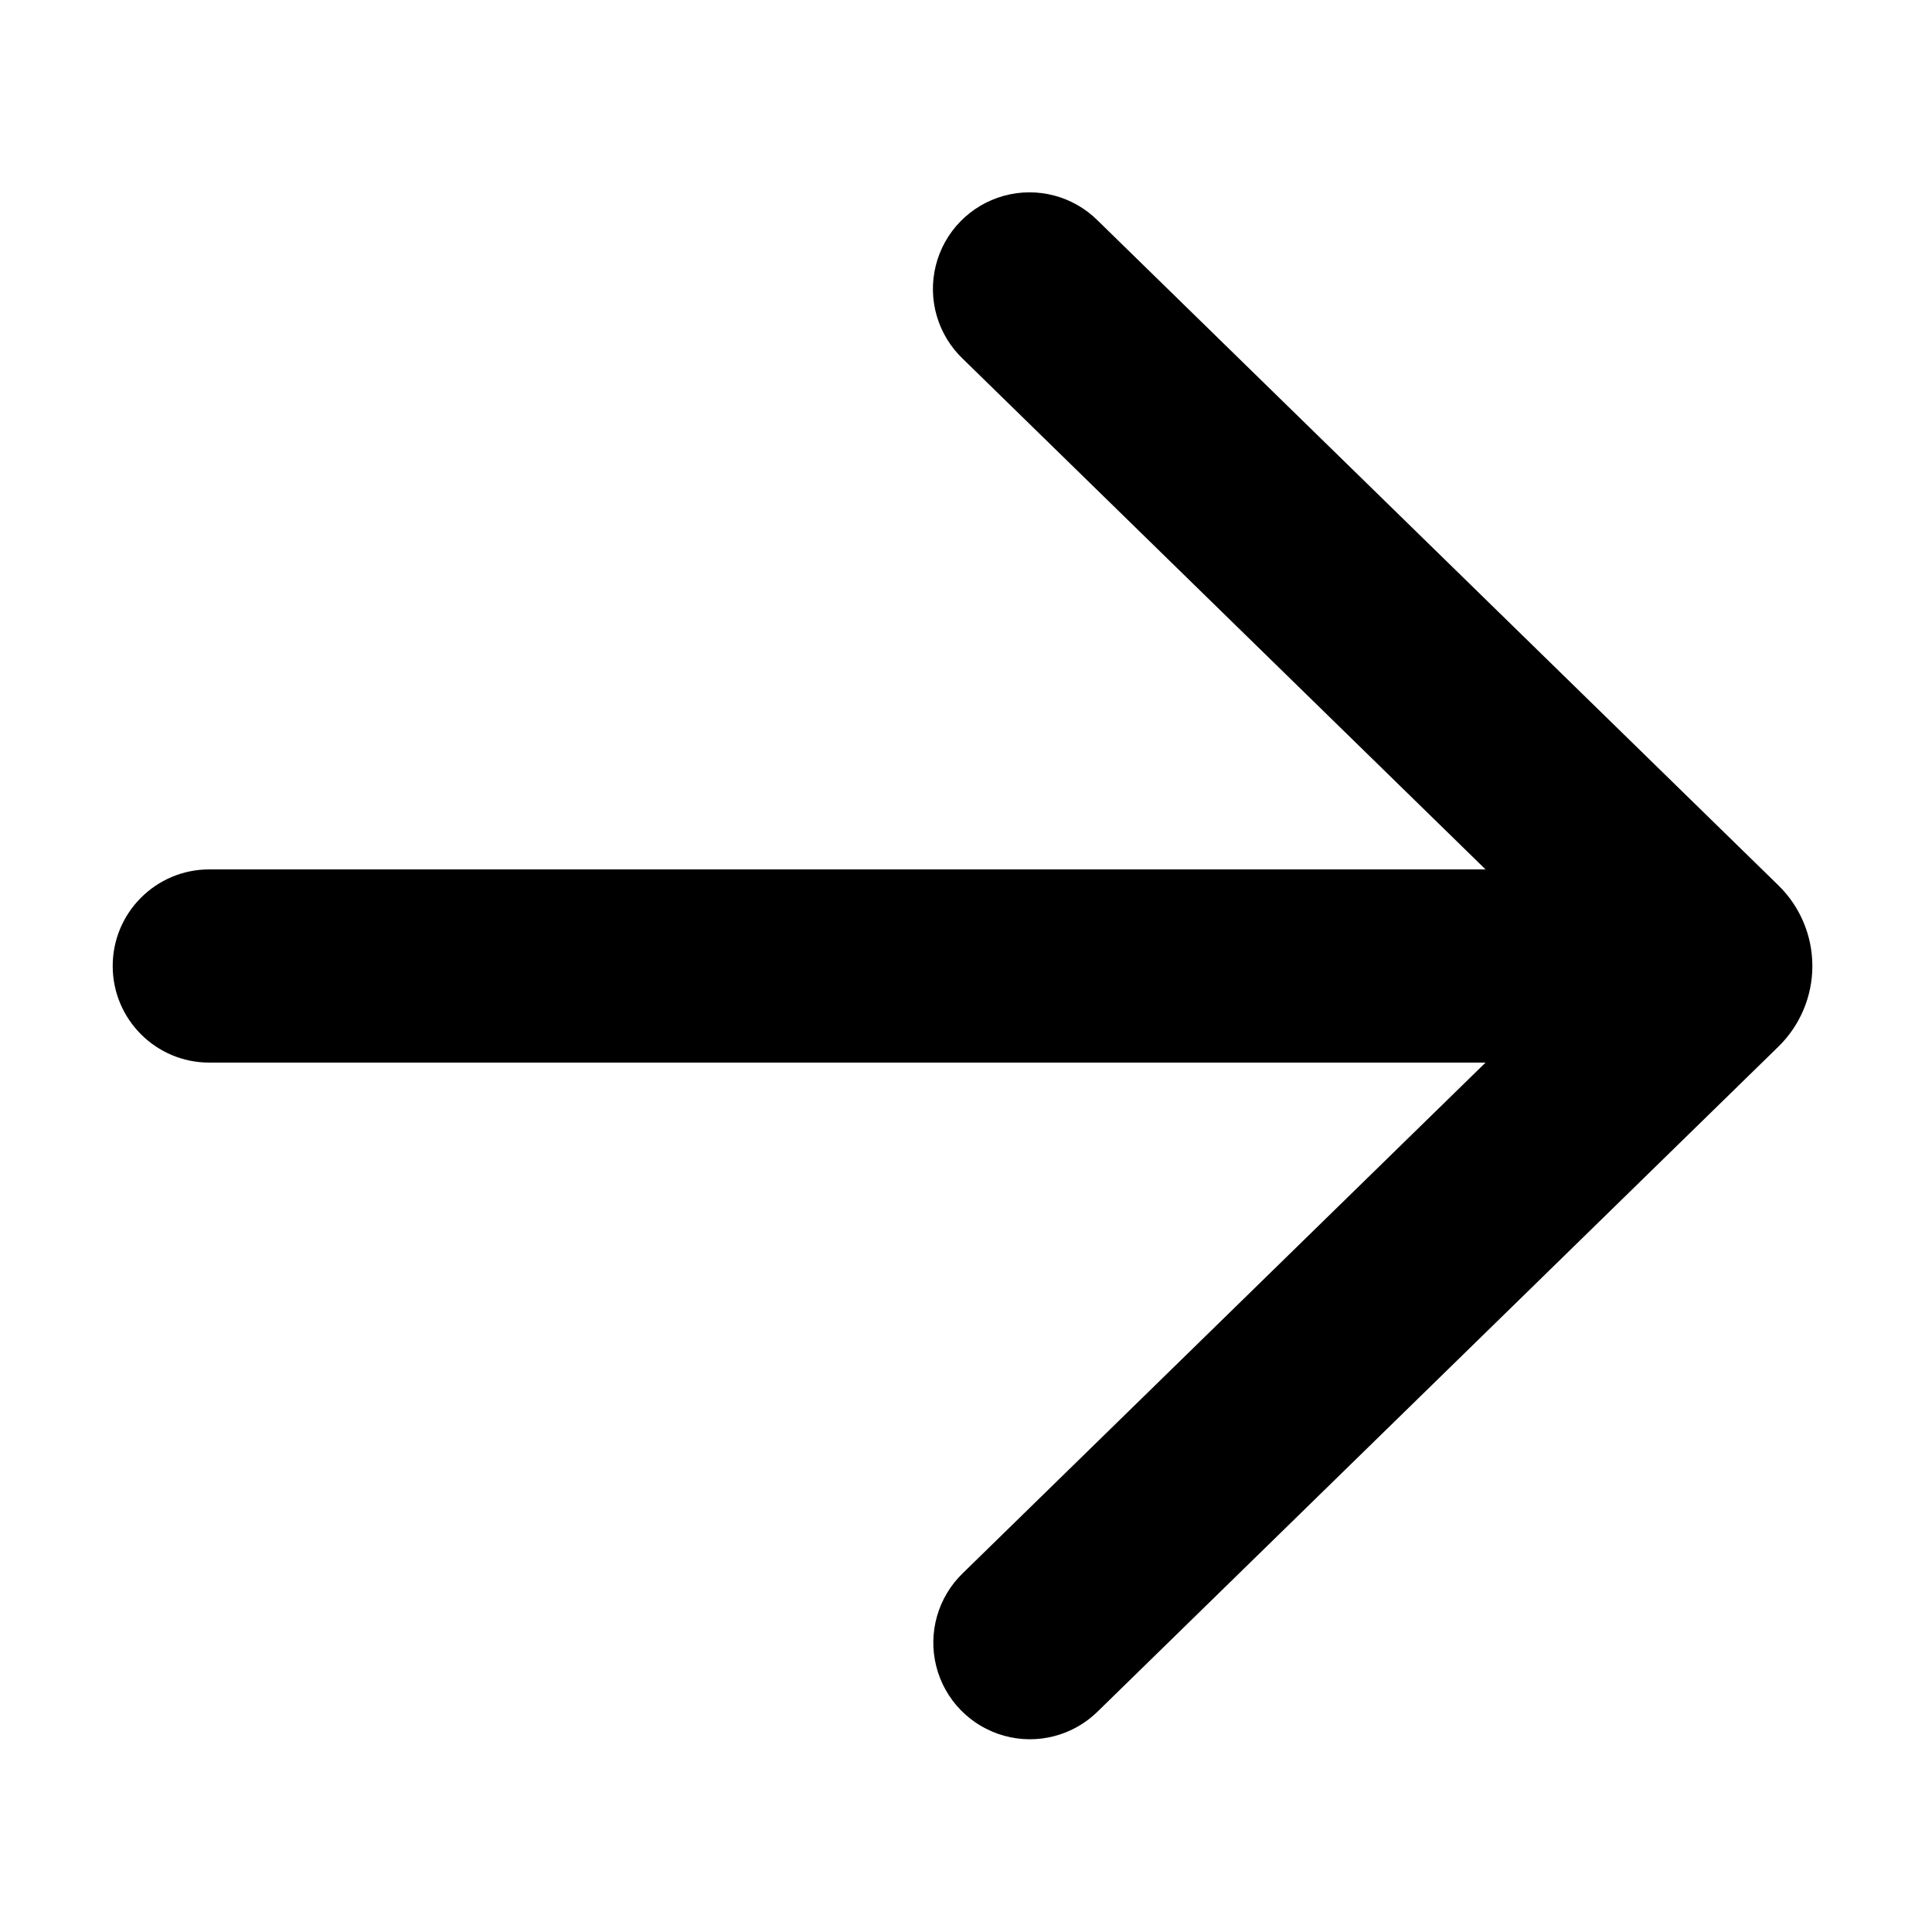
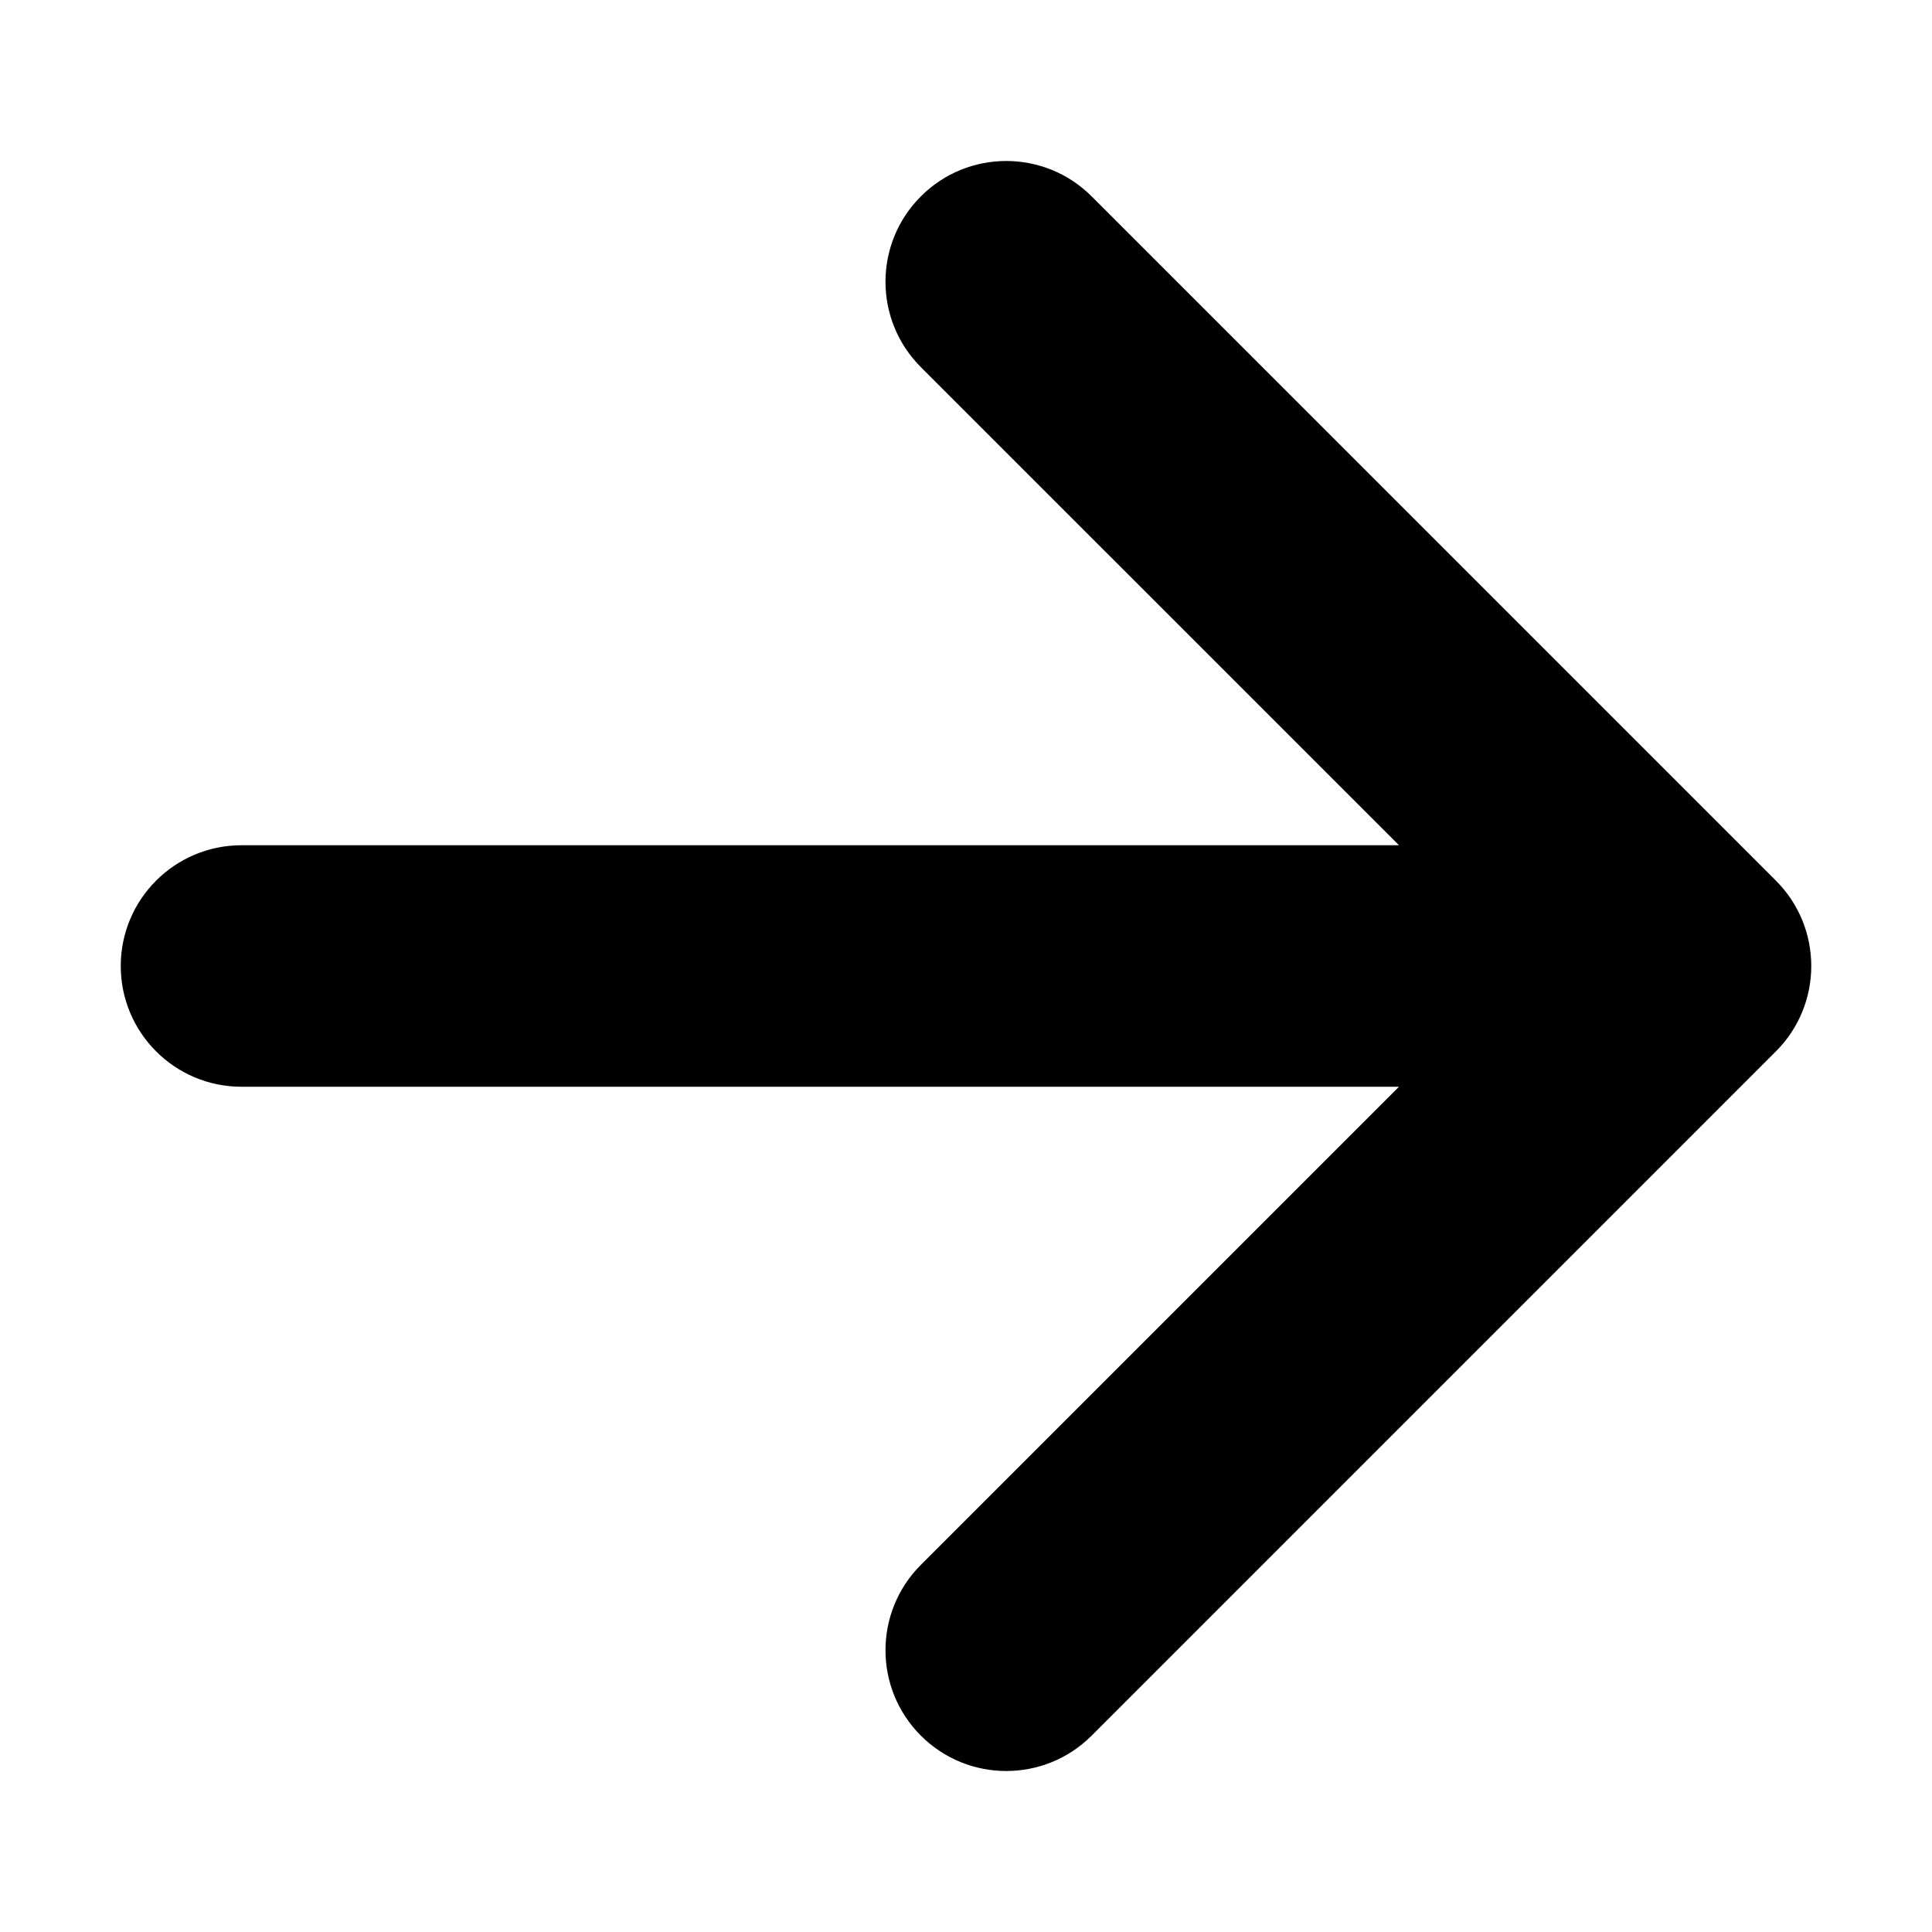
- <svg xmlns="http://www.w3.org/2000/svg" fill="currentColor" viewBox="0 0 120 120">
-   <path fill="#000" fill-rule="evenodd" d="M92.27 54 59.808 22.292a6 6 0 1 1 8.384-8.584l42.268 41.284a7 7 0 0 1 0 10.016l-42.268 41.284a6 6 0 1 1-8.385-8.584L92.27 66H13a6 6 0 0 1 0-12h79.27Z" clip-rule="evenodd" />
+ <svg xmlns="http://www.w3.org/2000/svg" fill="currentColor" viewBox="0 0 96 96">
+   <path fill="#000" d="m88.243 43.757-34-34a6 6 0 1 0-8.486 8.486L69.516 42H12a6 6 0 1 0 0 12h57.515L45.757 77.757a6 6 0 0 0 8.486 8.486l33.985-33.986.015-.014a6 6 0 0 0 0-8.486Z" />
</svg>
